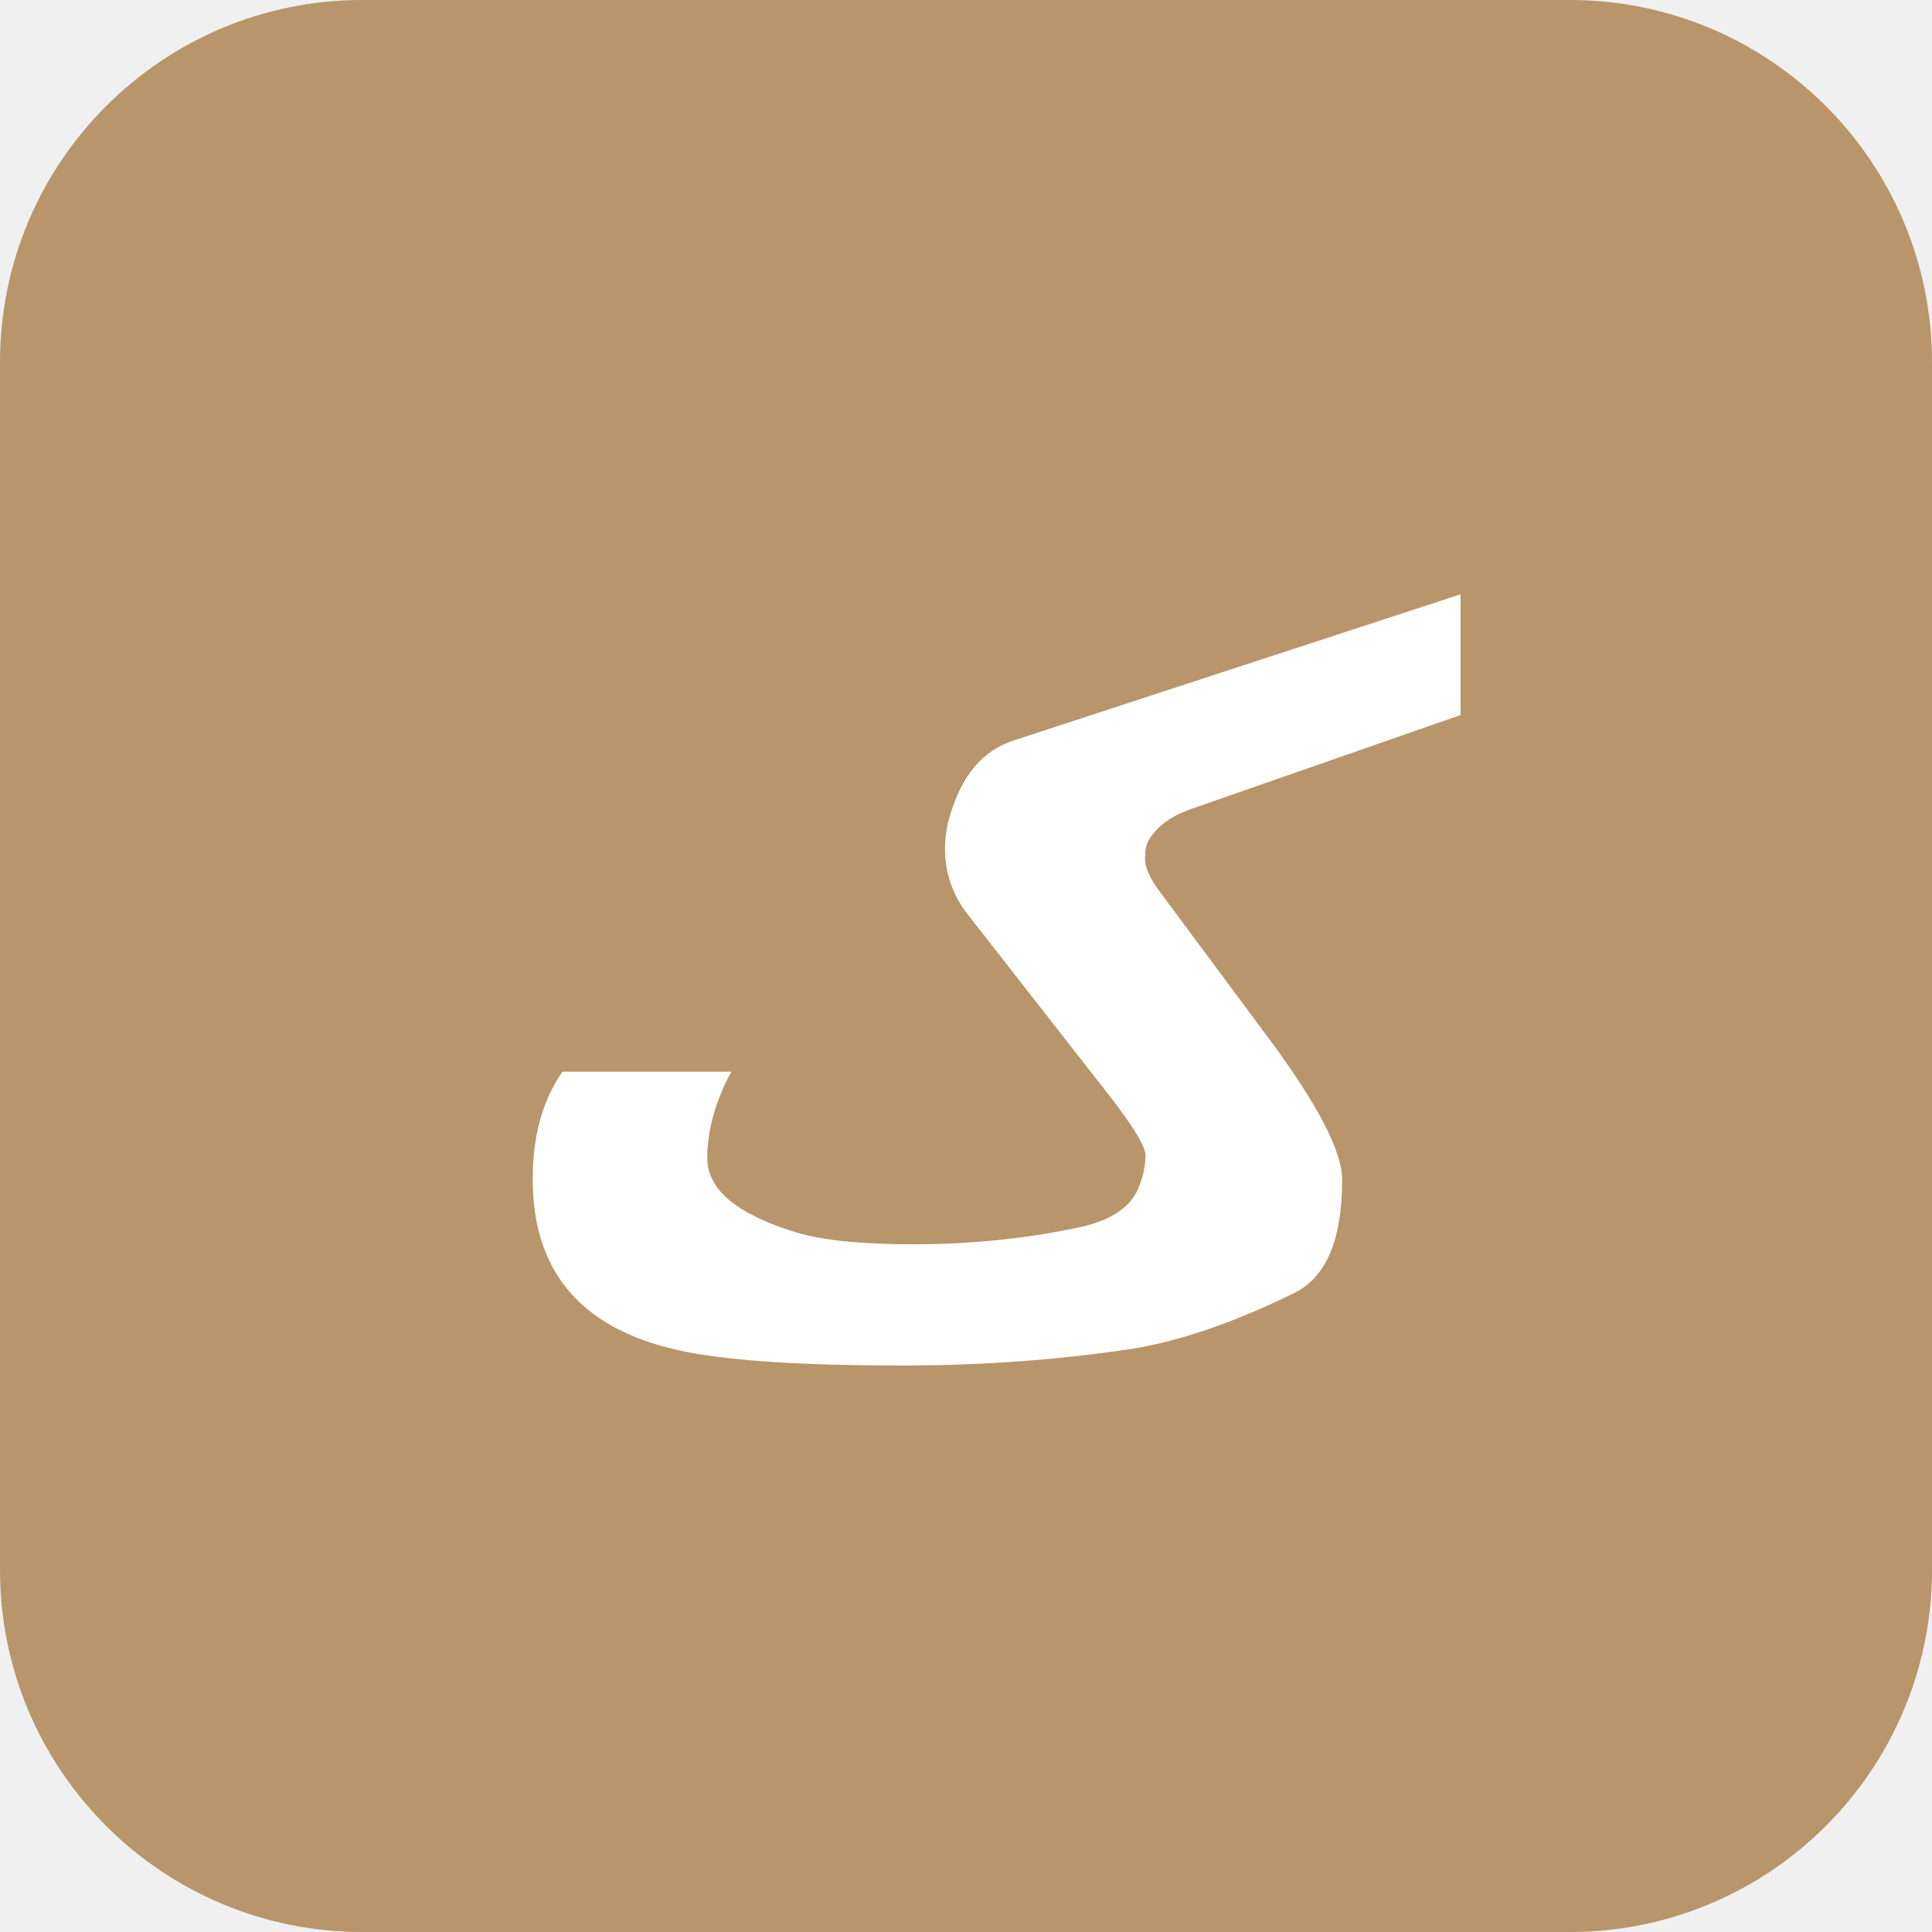
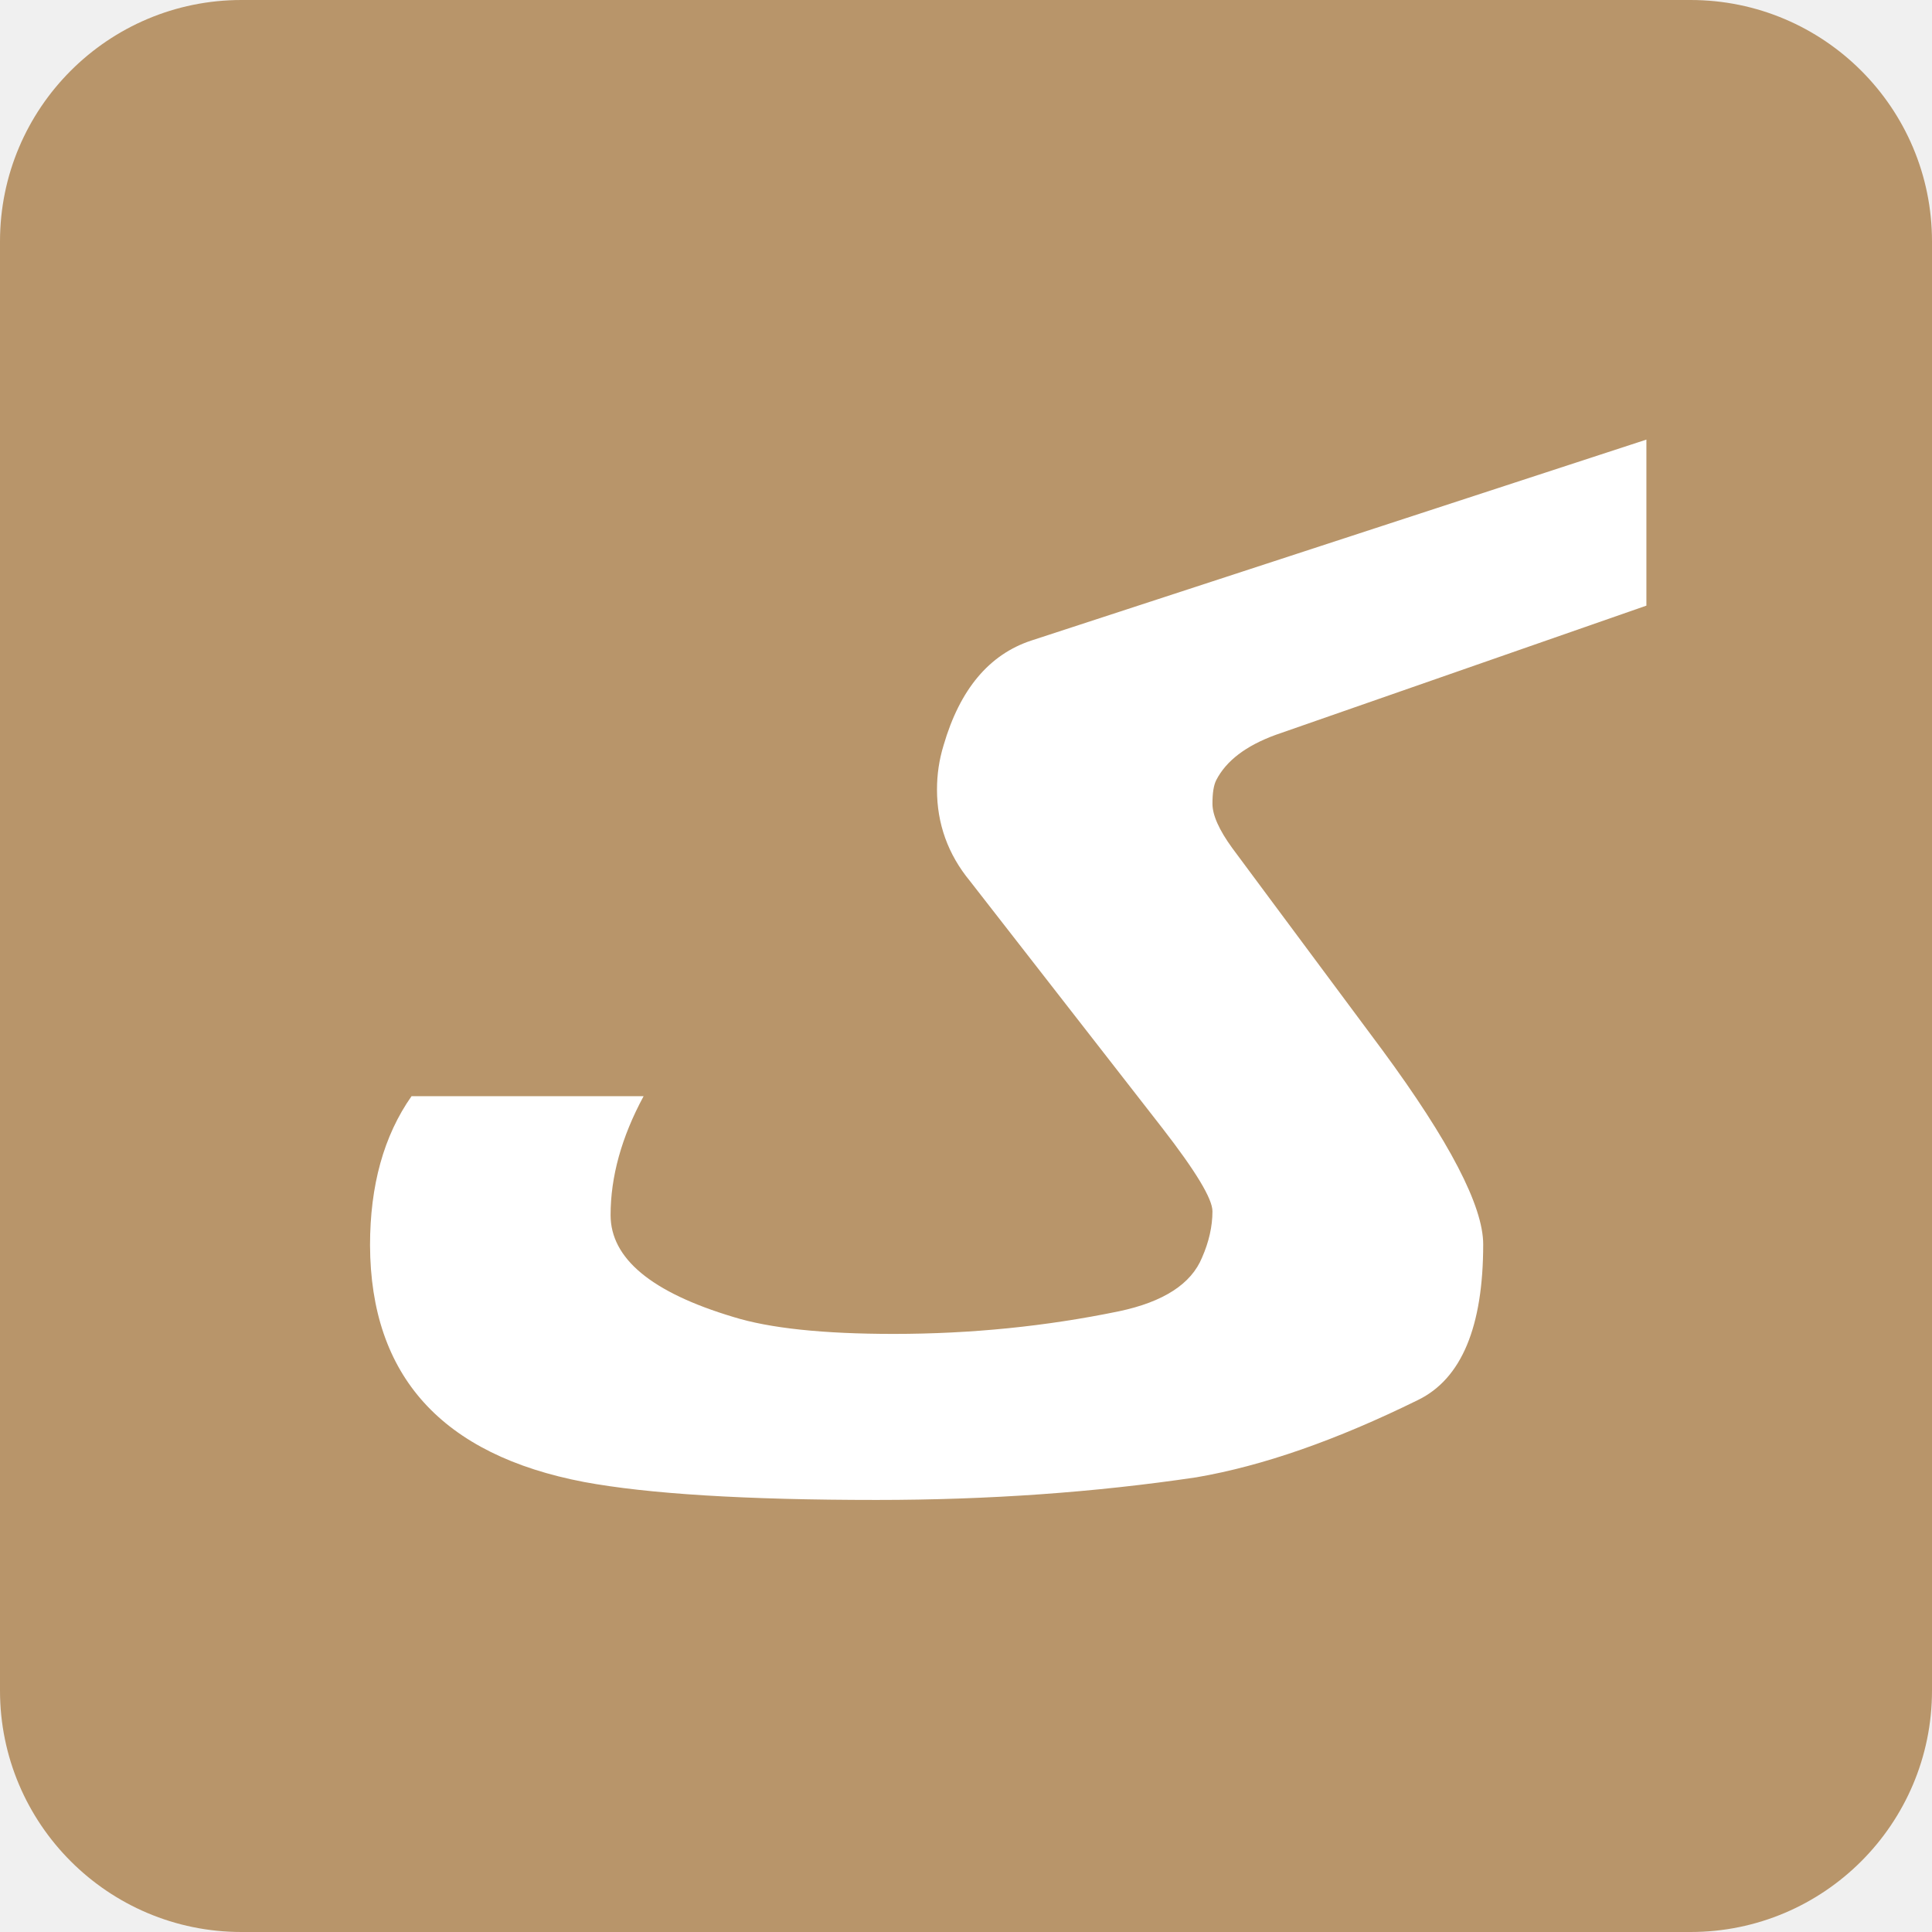
- <svg xmlns="http://www.w3.org/2000/svg" viewBox="0 0 64 64">
-   <rect width="64" height="64" rx="12" fill="#B8956A" />
-   <text x="32" y="44" font-family="sans-serif" font-size="32" font-weight="bold" fill="white" text-anchor="middle">ک</text>
+ <svg xmlns="http://www.w3.org/2000/svg" viewBox="0 0 32 32">
+   <rect width="32" height="32" rx="4" fill="#B8956A" />
+   <text x="16" y="24" text-anchor="middle" font-family="Vazirmatn, Tahoma, sans-serif" font-size="22" font-weight="800" fill="#FFF">ک</text>
</svg>
